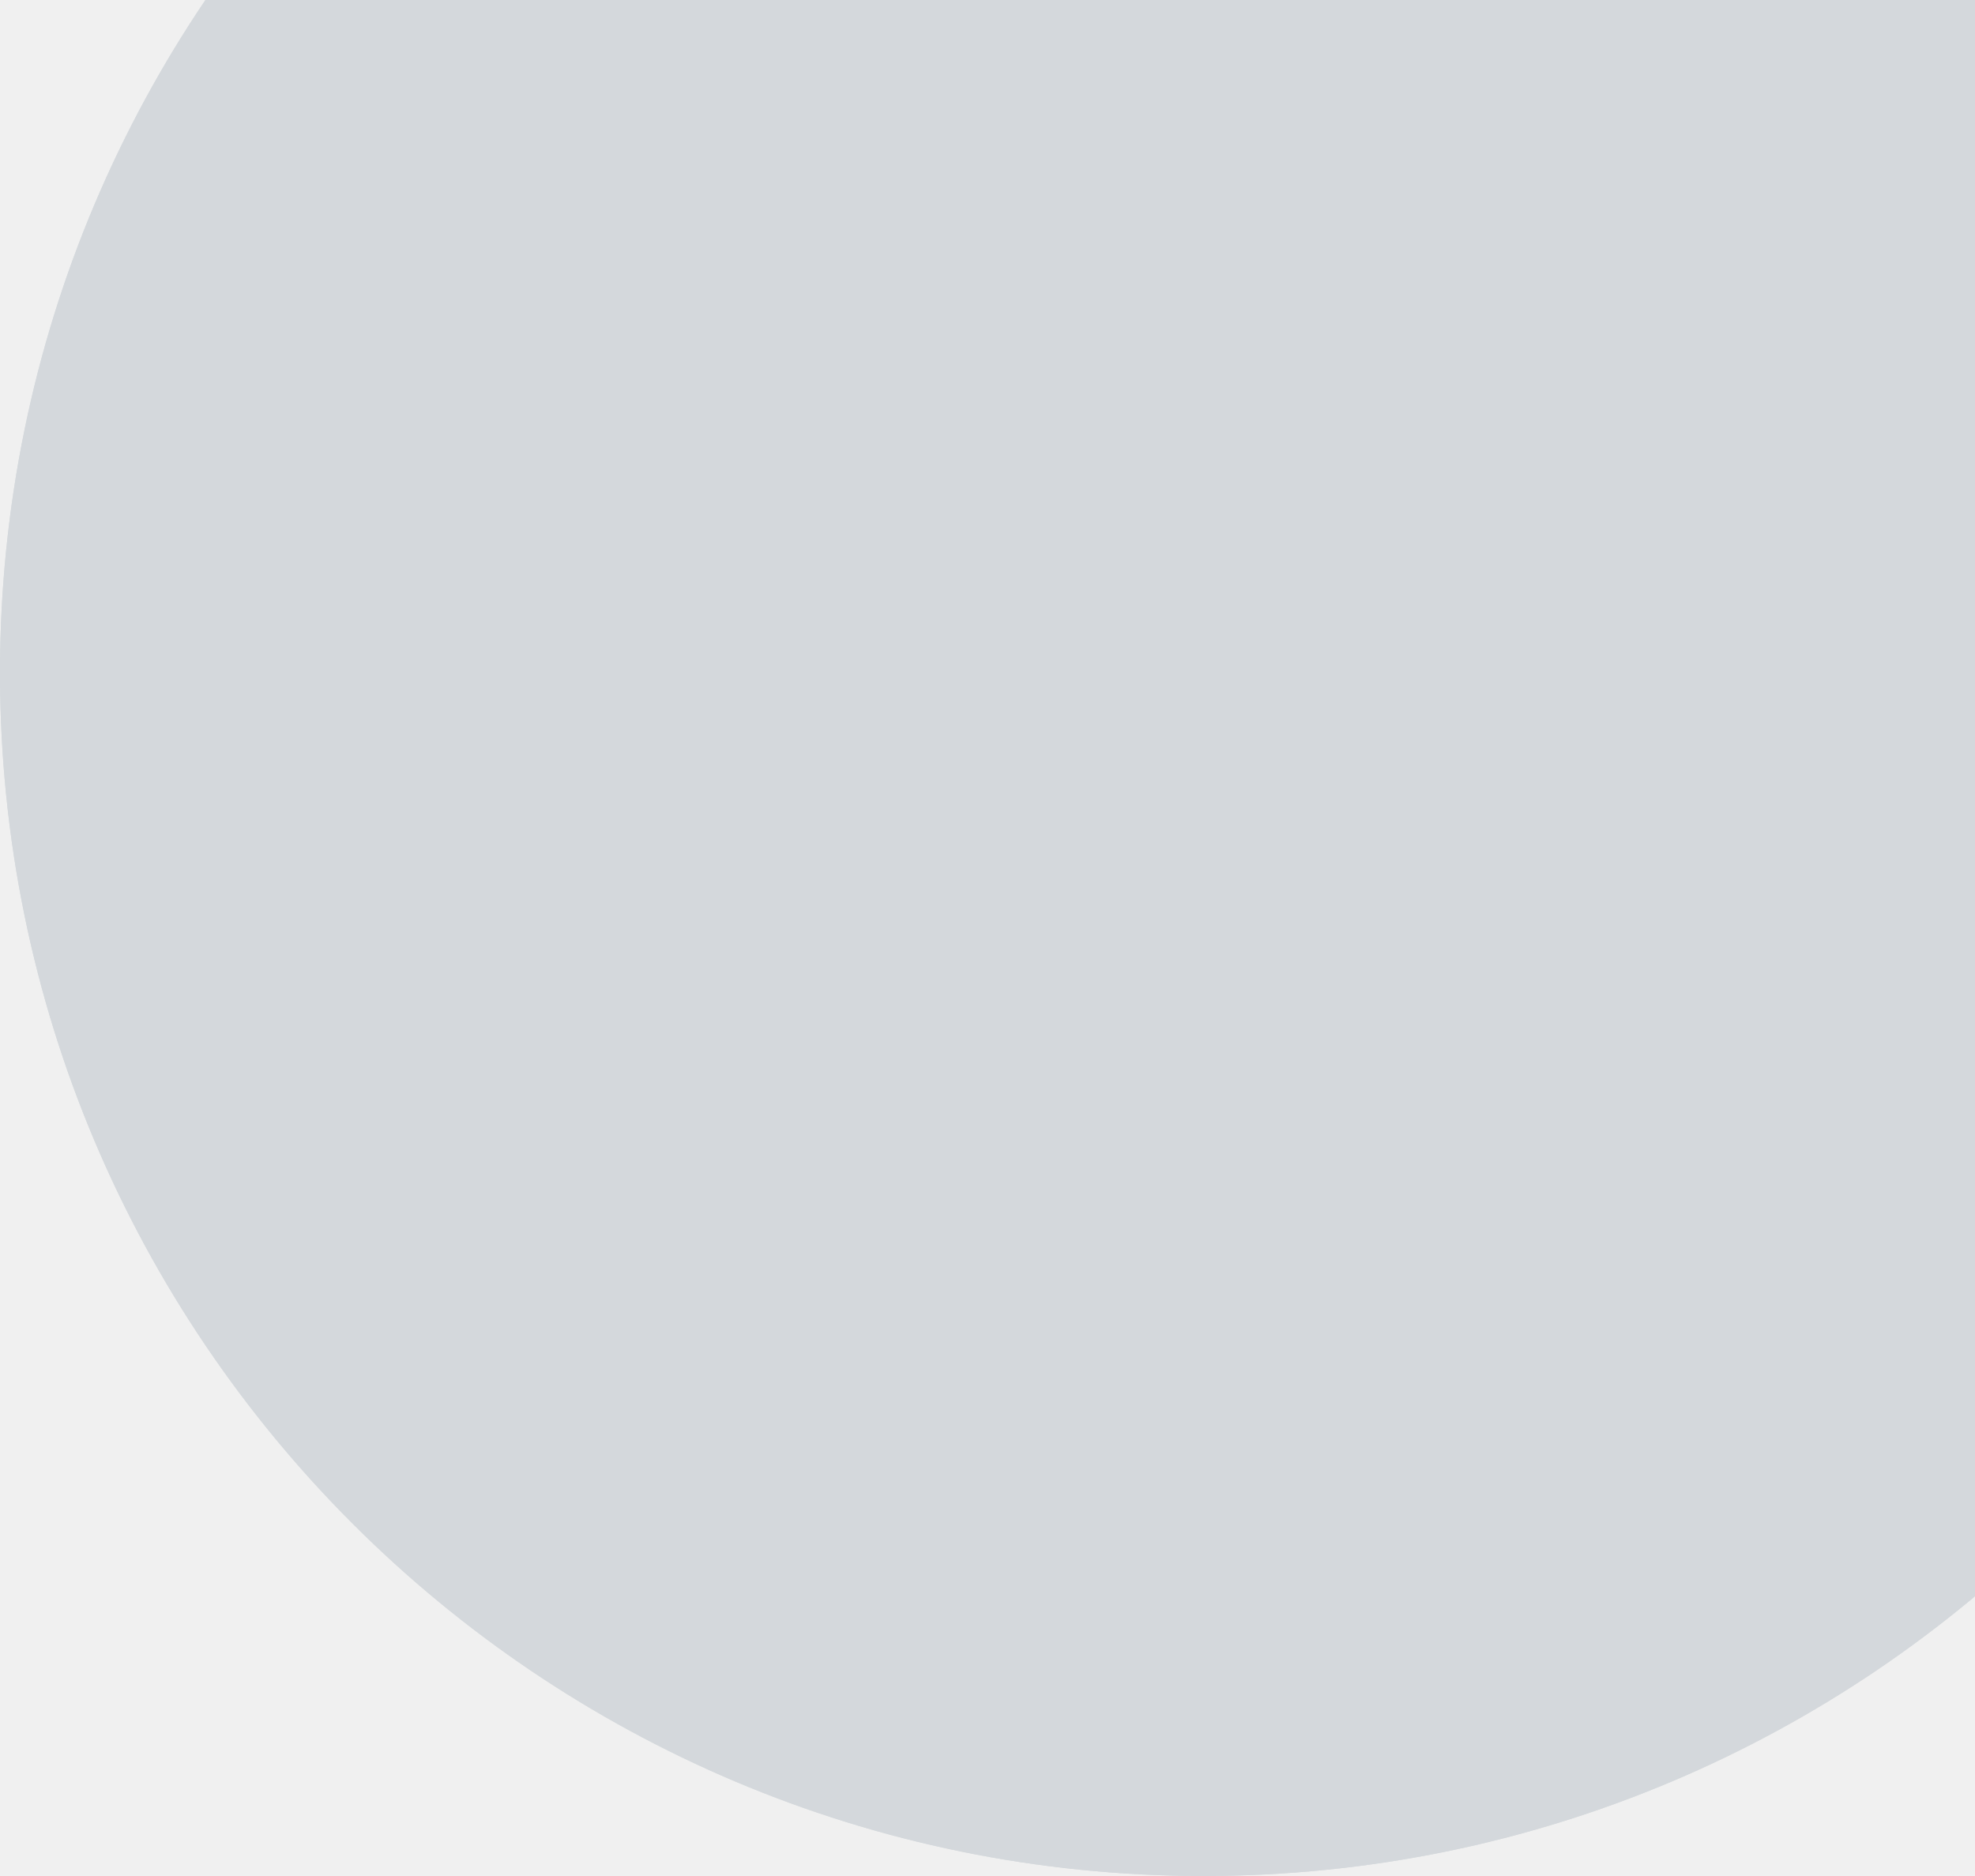
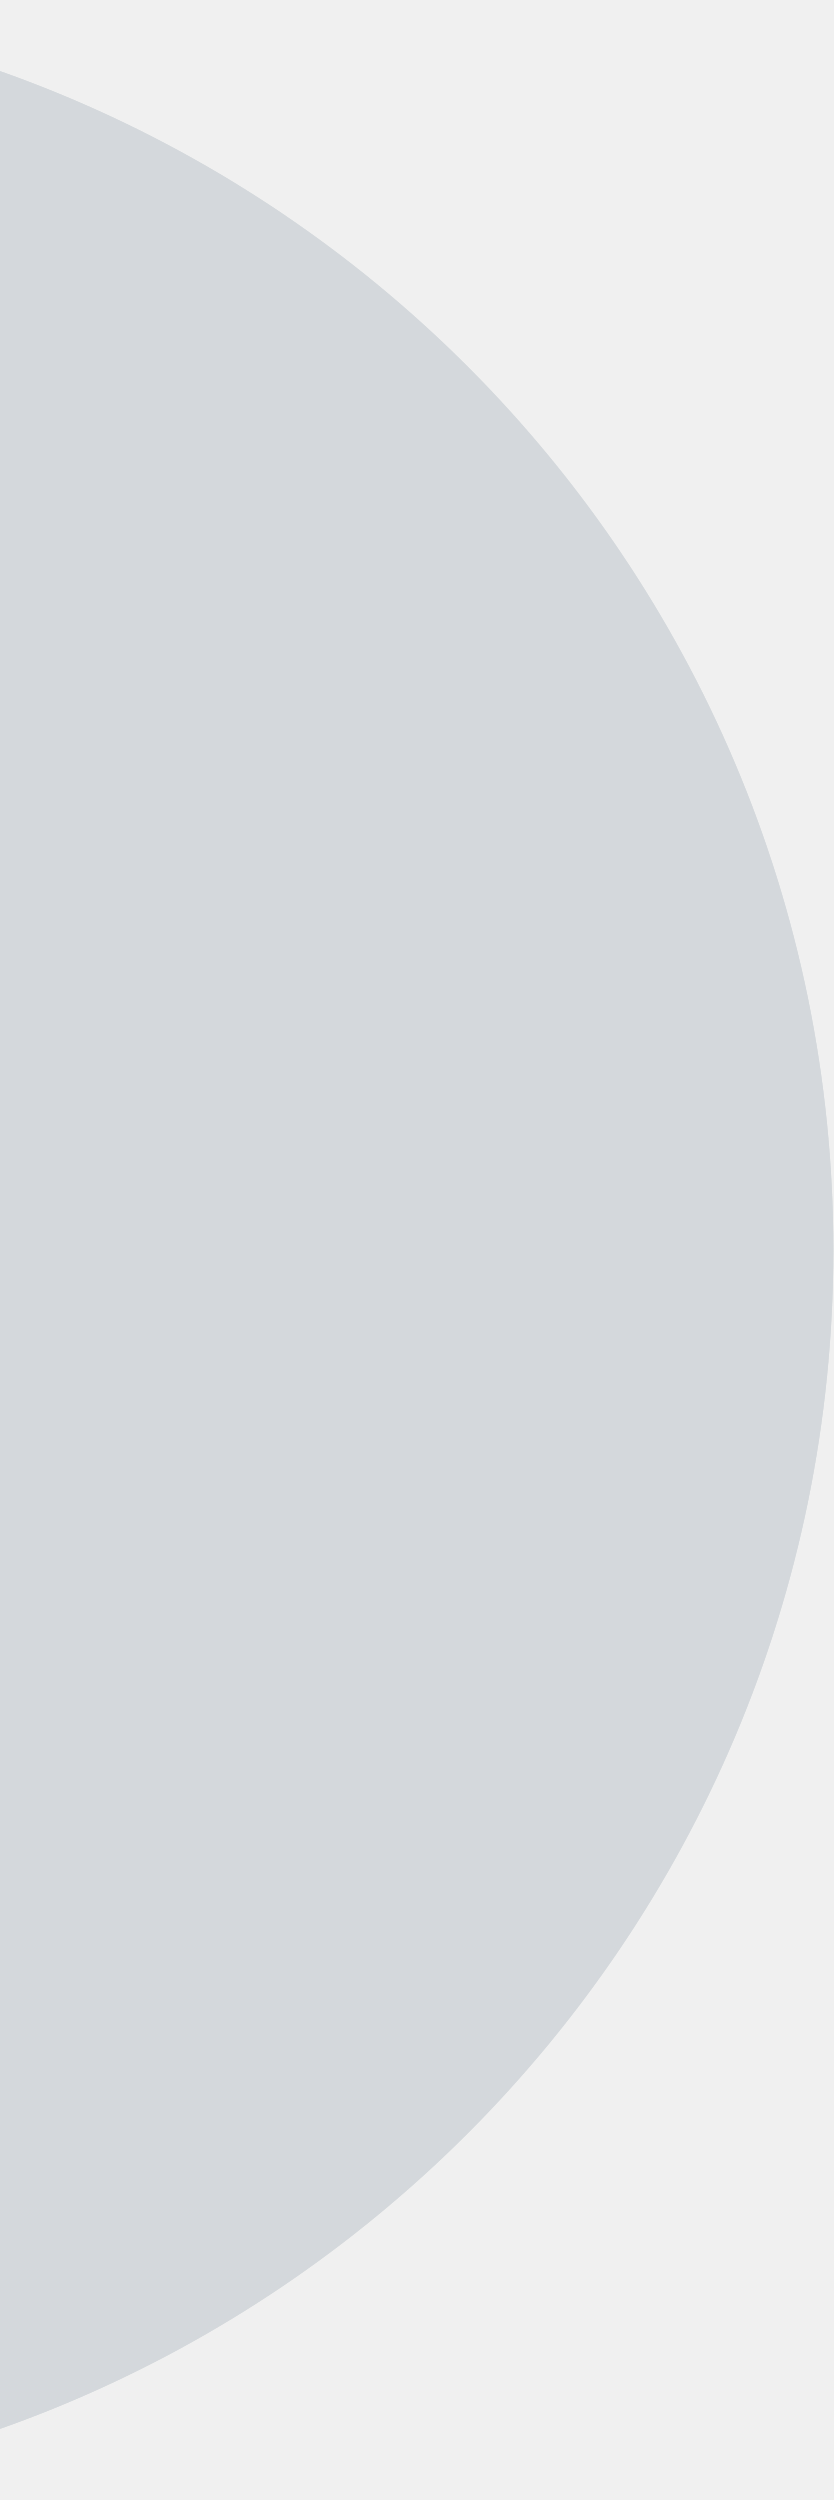
- <svg xmlns="http://www.w3.org/2000/svg" width="640" height="608" viewBox="0 0 640 608" fill="none">
+ <svg xmlns="http://www.w3.org/2000/svg" width="260" height="780" viewBox="0 0 260 780" fill="none">
  <g opacity="0.15">
-     <circle cx="390" cy="218" r="390" fill="#36536B" />
-     <circle cx="390" cy="218" r="390" fill="#36536B" />
-     <mask id="mask0" mask-type="alpha" maskUnits="userSpaceOnUse" x="0" y="-172" width="780" height="780">
-       <circle cx="390" cy="218" r="390" fill="white" />
+     <circle cx="-130" cy="390" r="390" fill="#36536B" />
+     <circle cx="-130" cy="390" r="390" fill="#36536B" />
+     <mask id="mask0" mask-type="alpha" maskUnits="userSpaceOnUse" x="-520" y="0" width="780" height="780">
+       <circle cx="-130" cy="390" r="390" fill="white" />
    </mask>
    <g mask="url(#mask0)">
</g>
  </g>
</svg>
